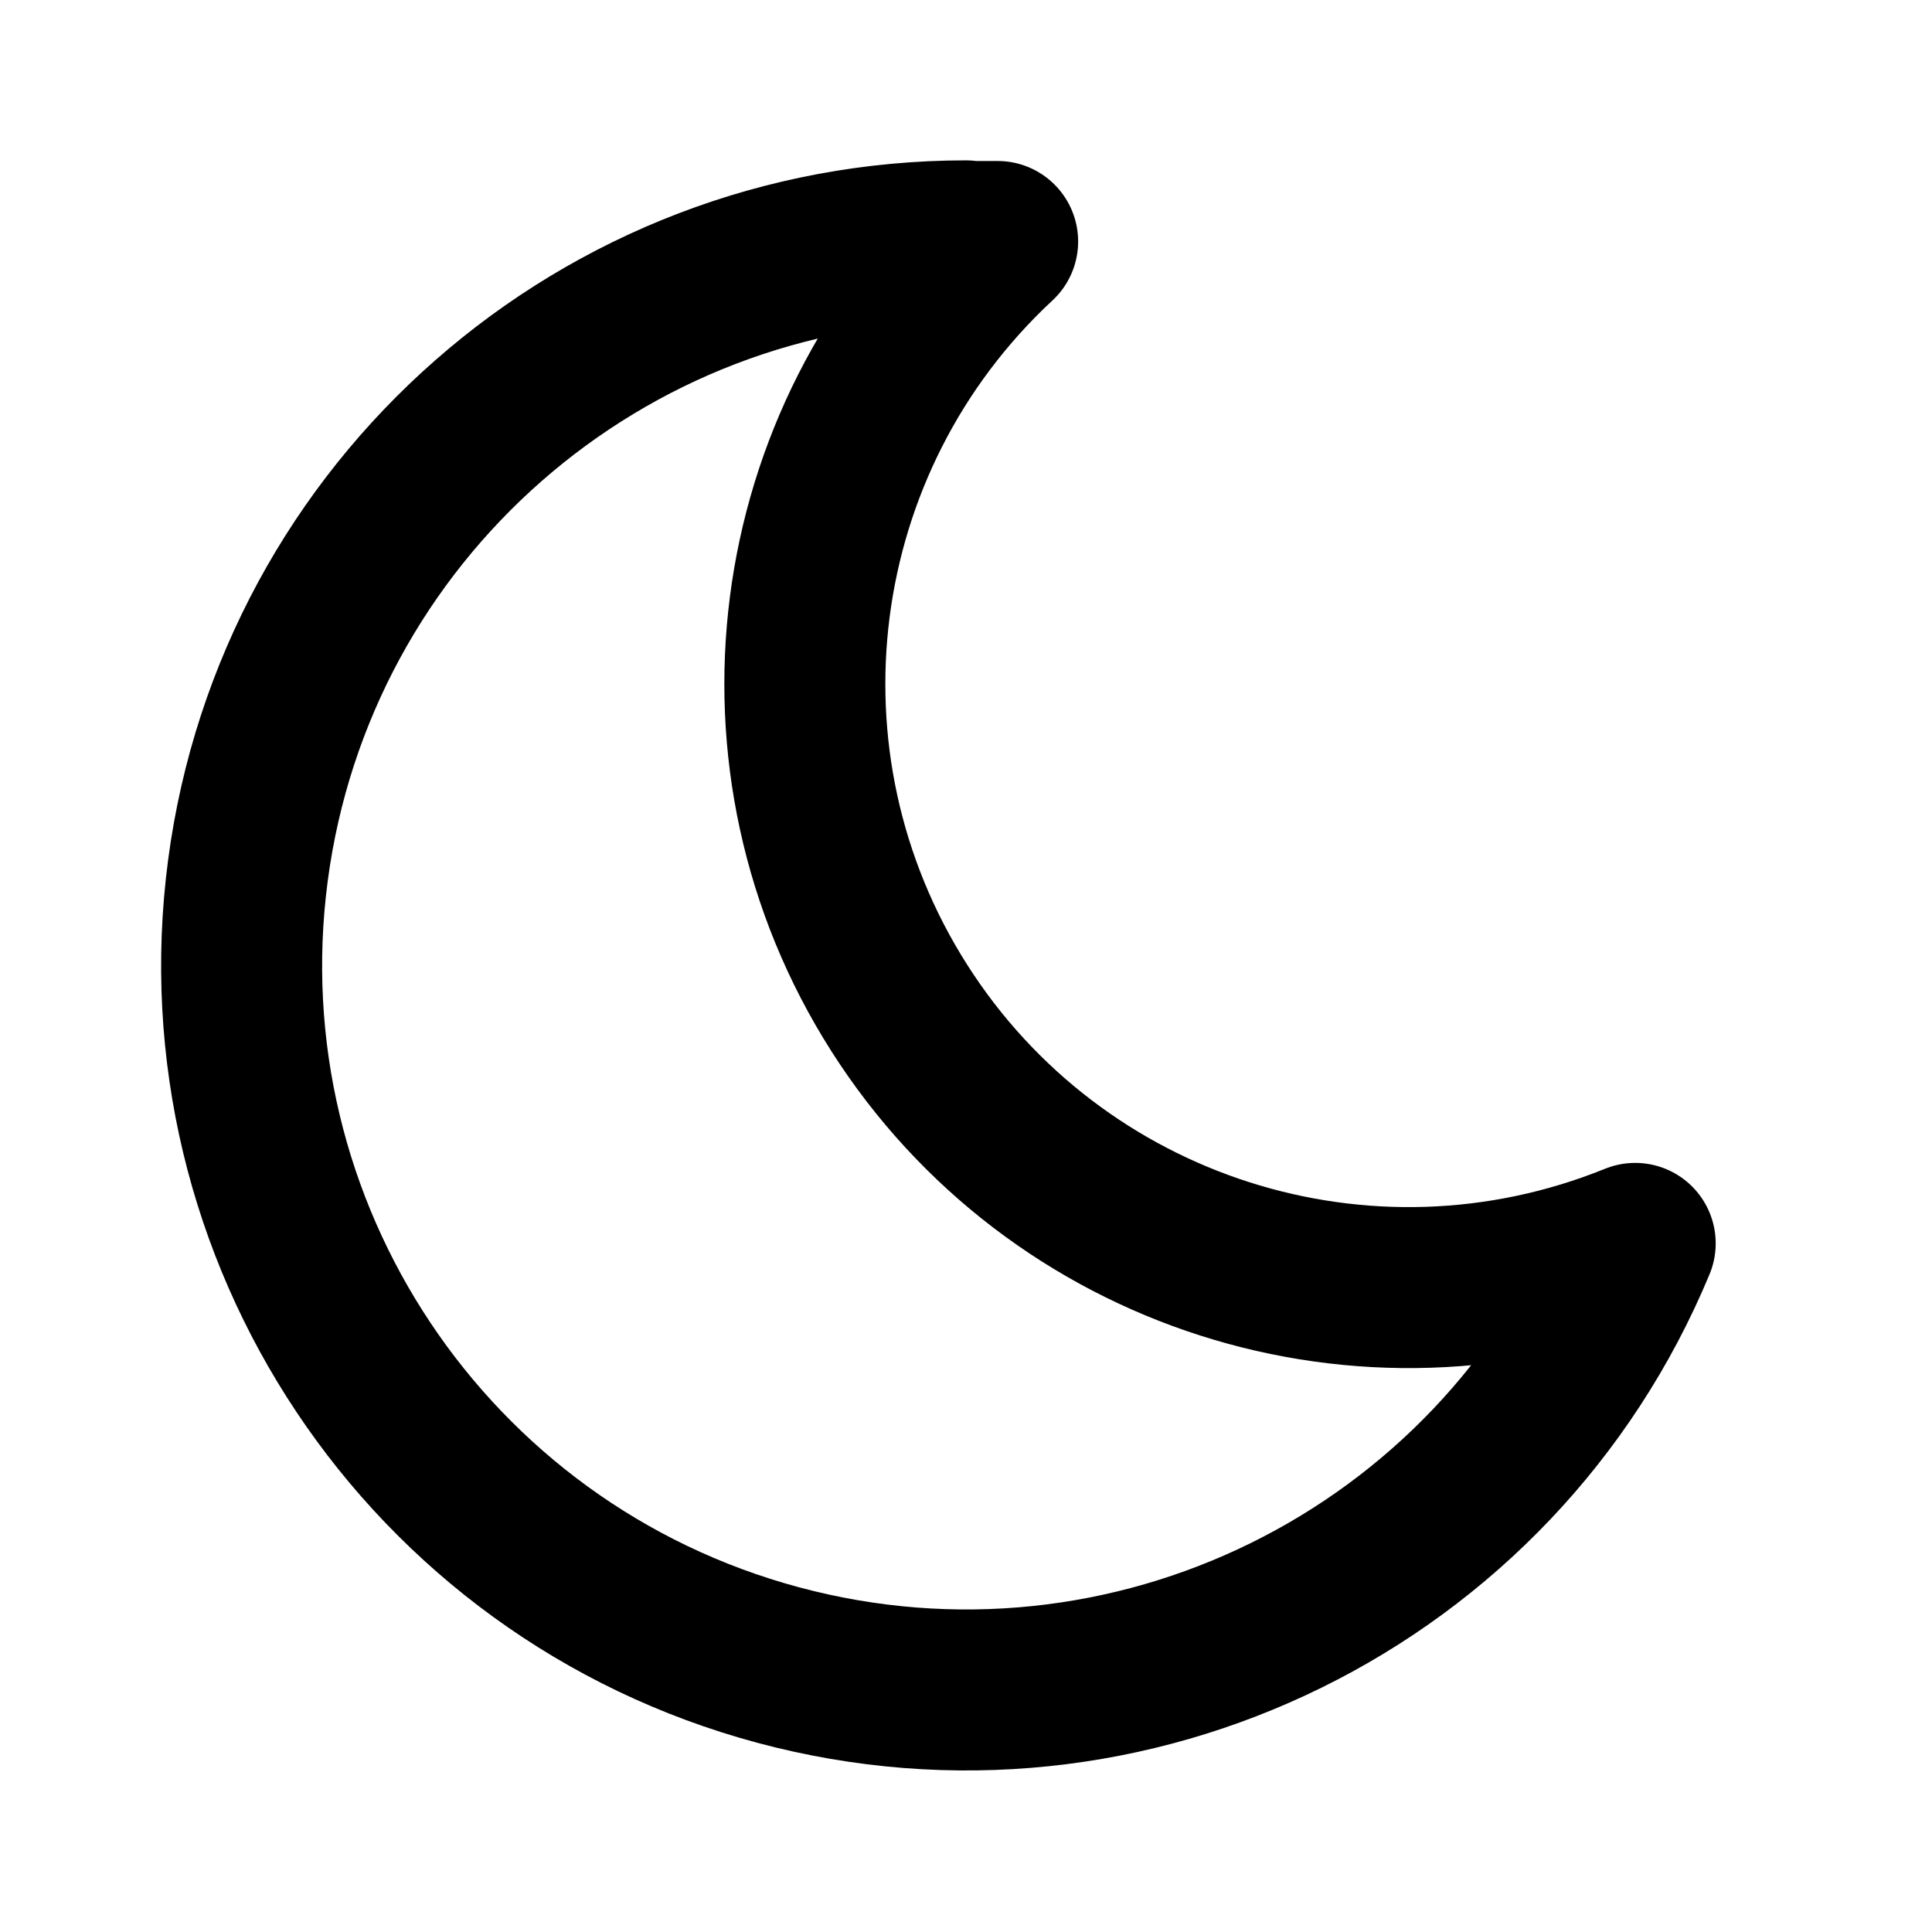
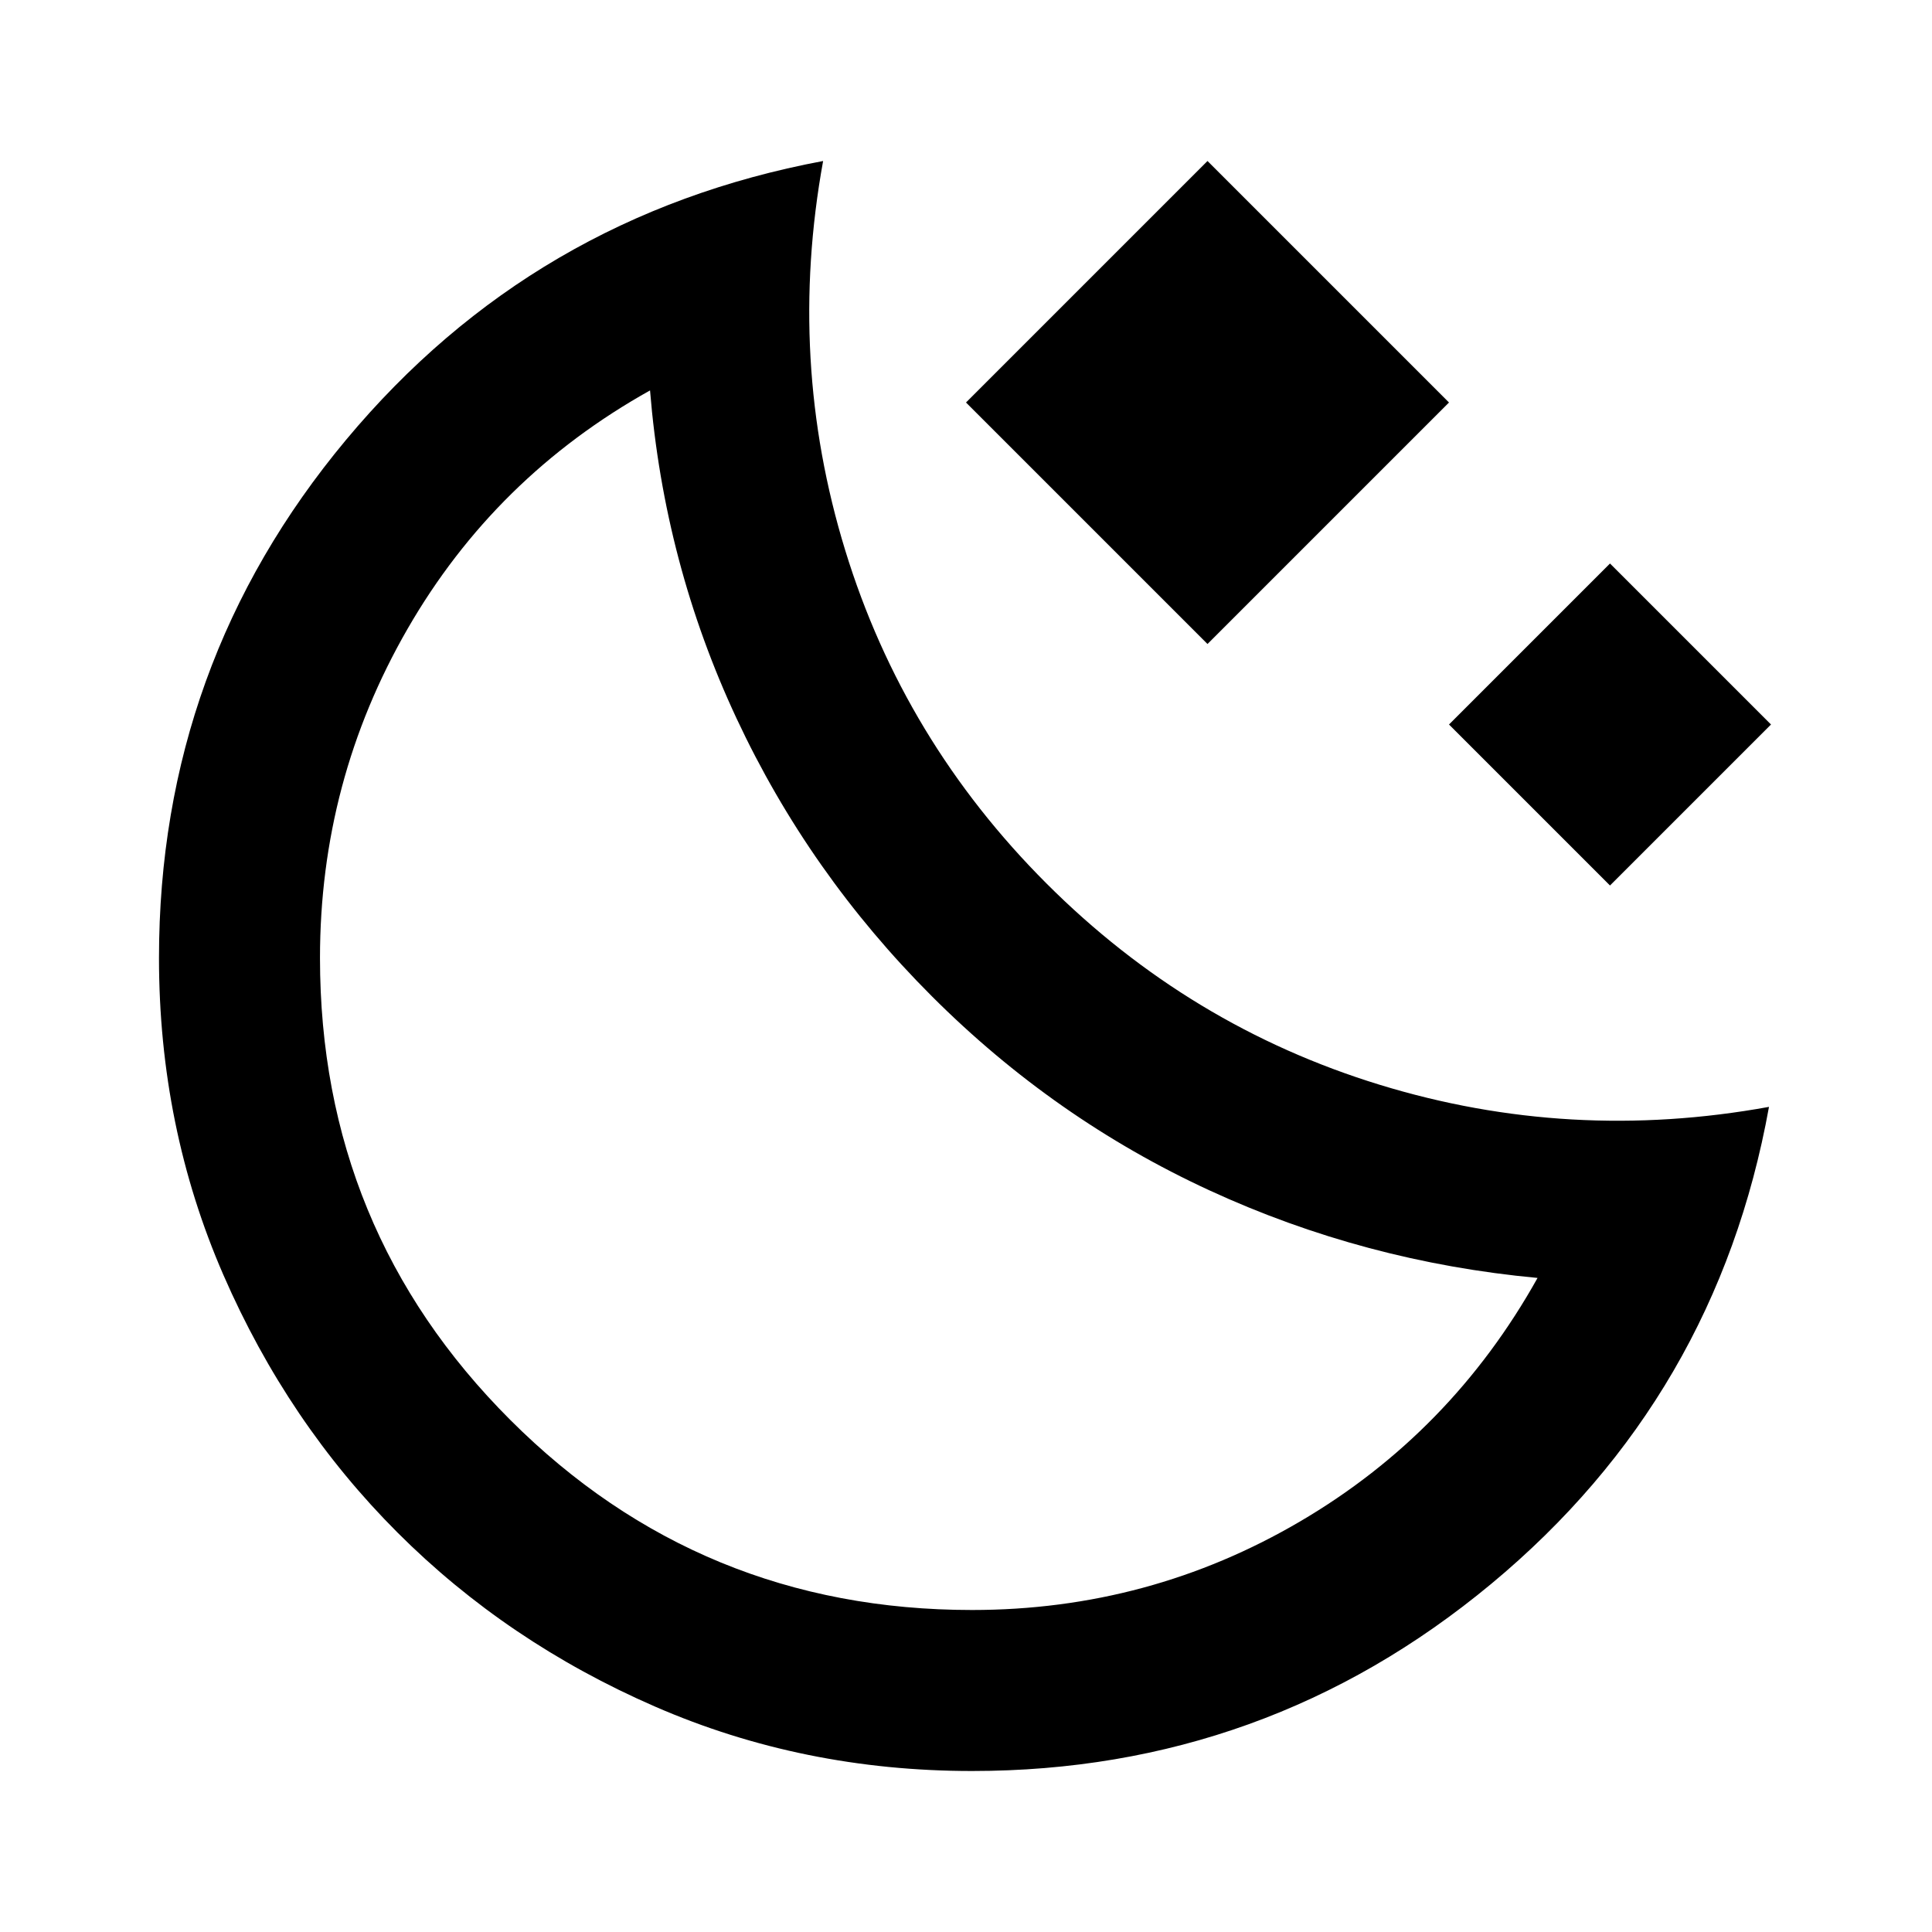
- <svg xmlns="http://www.w3.org/2000/svg" width="24" height="24" viewBox="0 0 24 24" stroke-width="2" stroke="currentColor" fill="none" stroke-linecap="round" stroke-linejoin="round">
-   <path stroke="none" d="M0 0h24v24H0z" fill="none" />
-   <path d="M12 3c.132 0 .263 0 .393 0a7.5 7.5 0 0 0 7.92 12.446a9 9 0 1 1 -8.313 -12.454z" />
+ <svg xmlns="http://www.w3.org/2000/svg" height="24px" viewBox="0 -960 960 960" width="24px" fill="currentColor">
+   <path d="M600-640 480-760l120-120 120 120-120 120Zm200 120-80-80 80-80 80 80-80 80ZM483-80q-84 0-157.5-32t-128-86.5Q143-253 111-326.5T79-484q0-146 93-257.5T409-880q-18 99 11 193.5T520-521q71 71 165.5 100T879-410q-26 144-138 237T483-80Zm0-80q88 0 163-44t118-121q-86-8-163-43.5T463-465q-61-61-97-138t-43-163q-77 43-120.5 118.5T159-484q0 135 94.5 229.5T483-160Zm-20-305Z" />
</svg>
